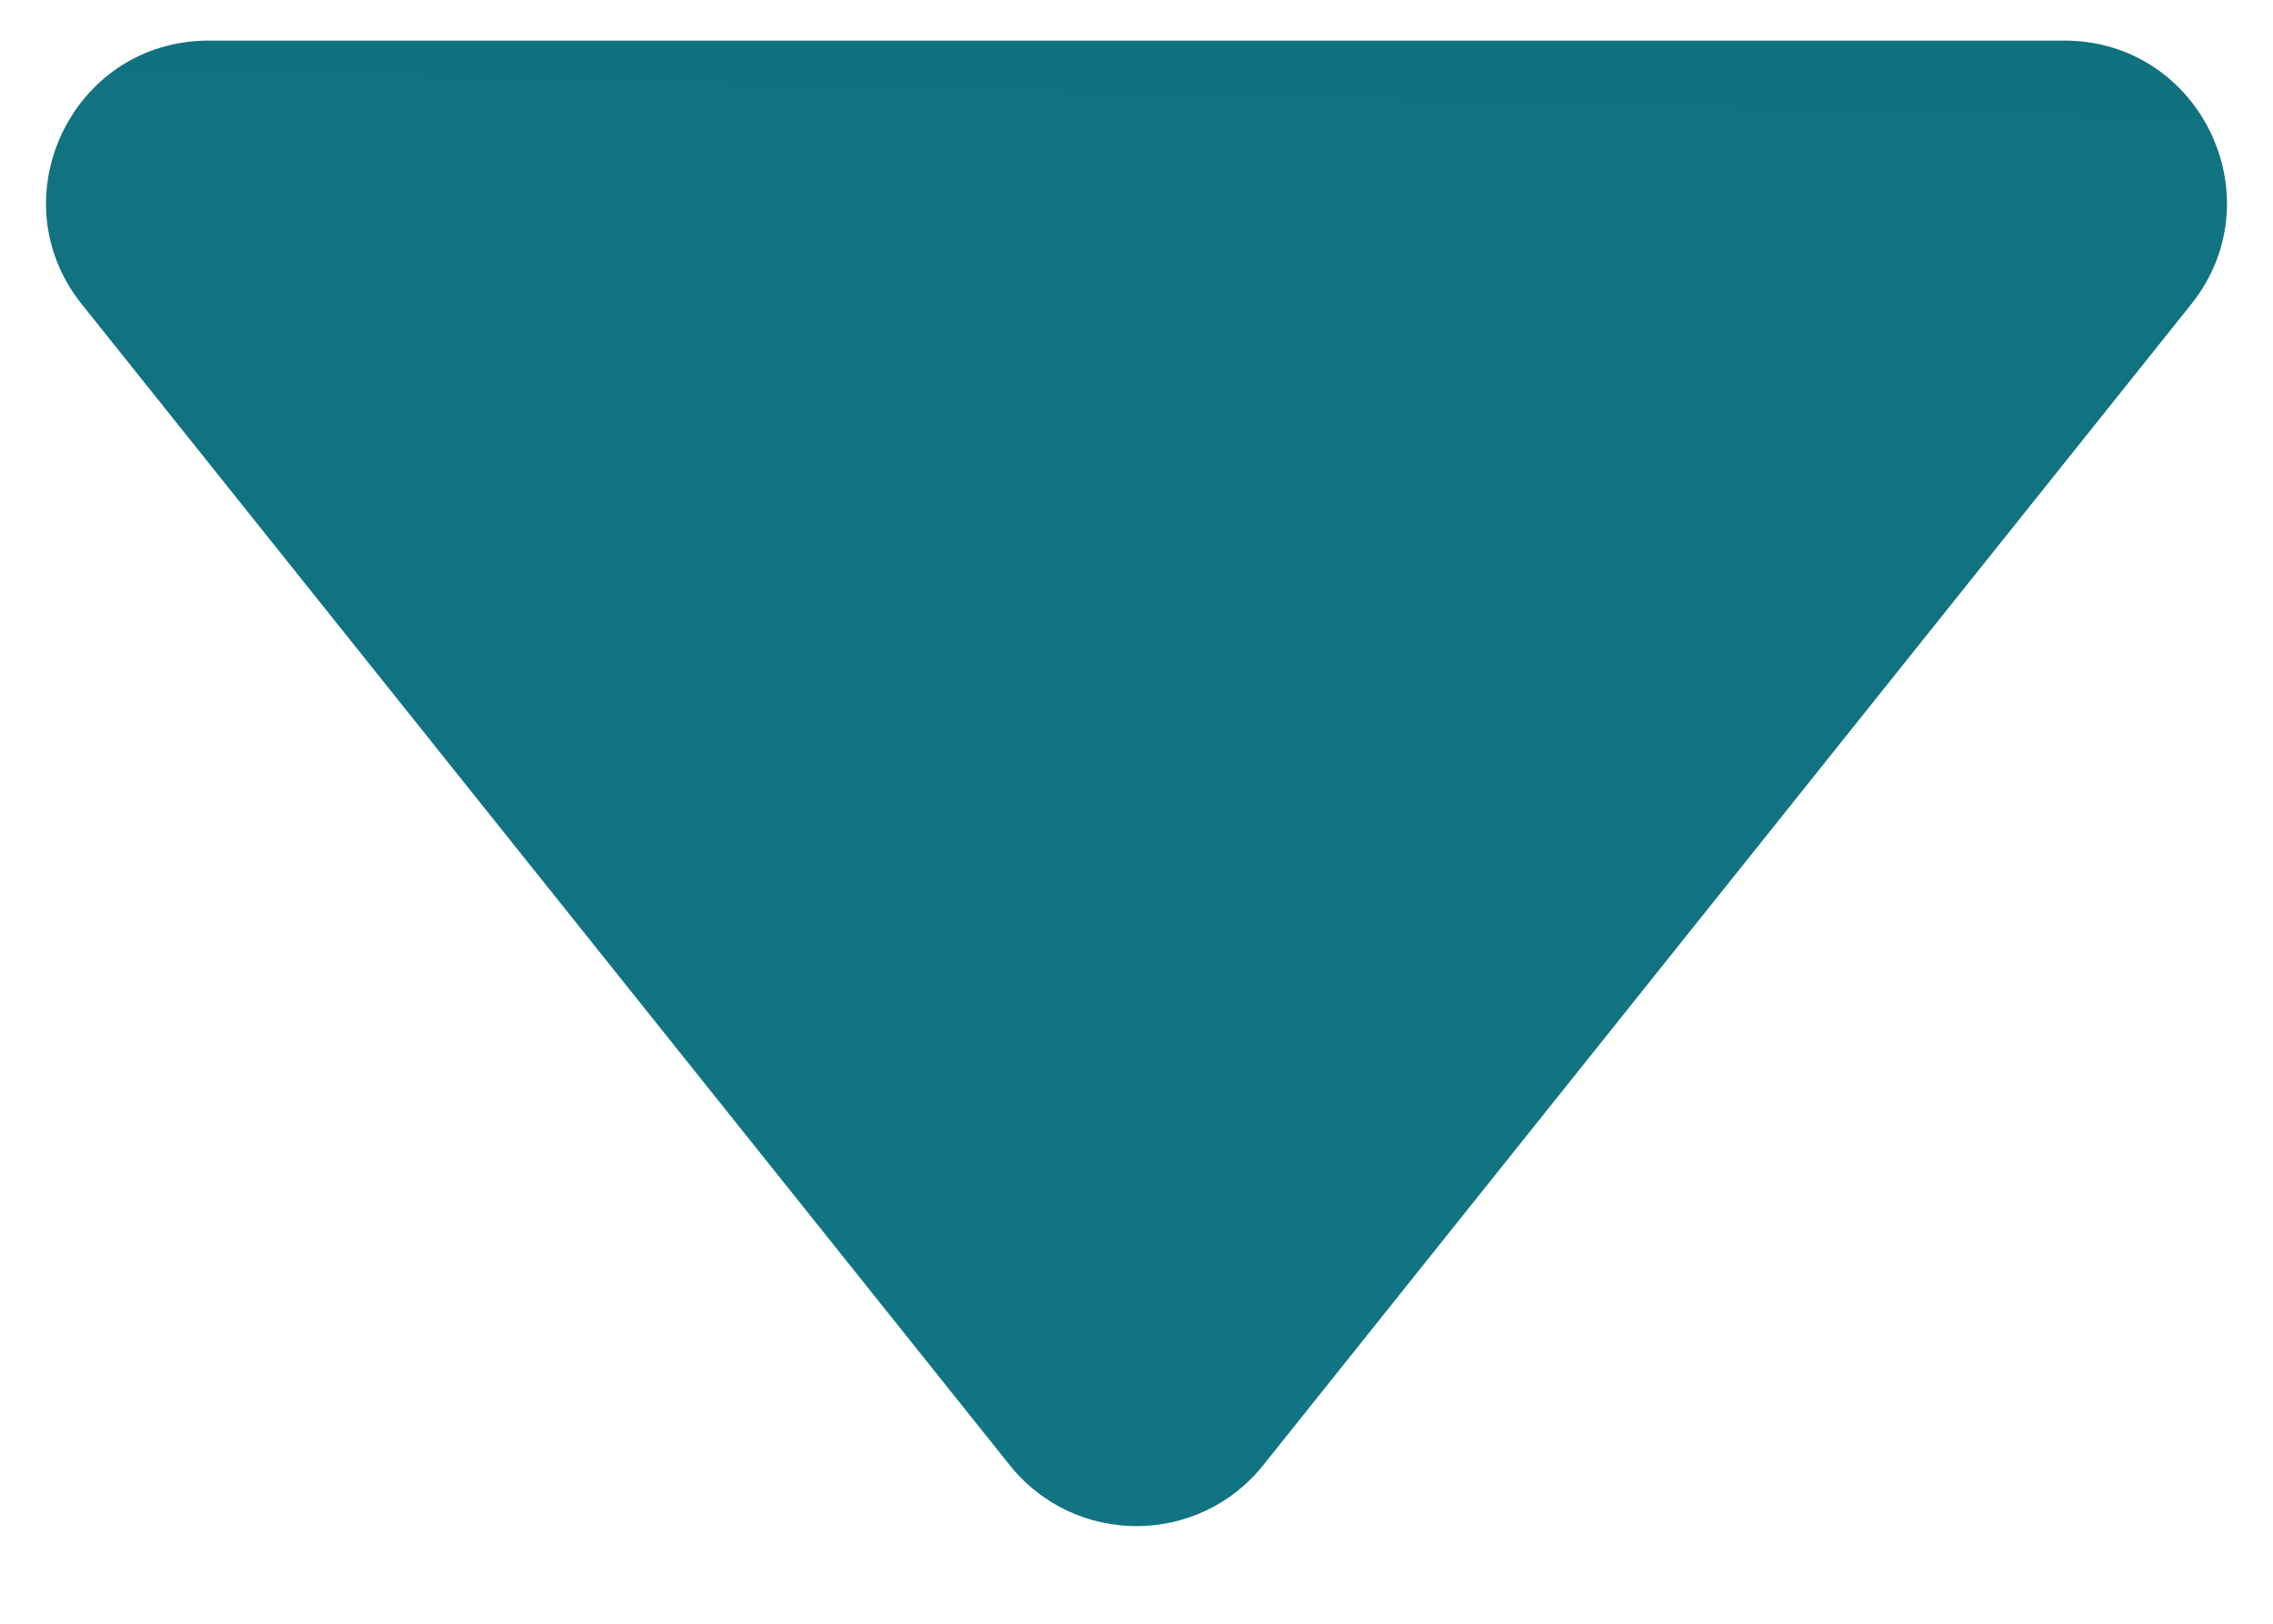
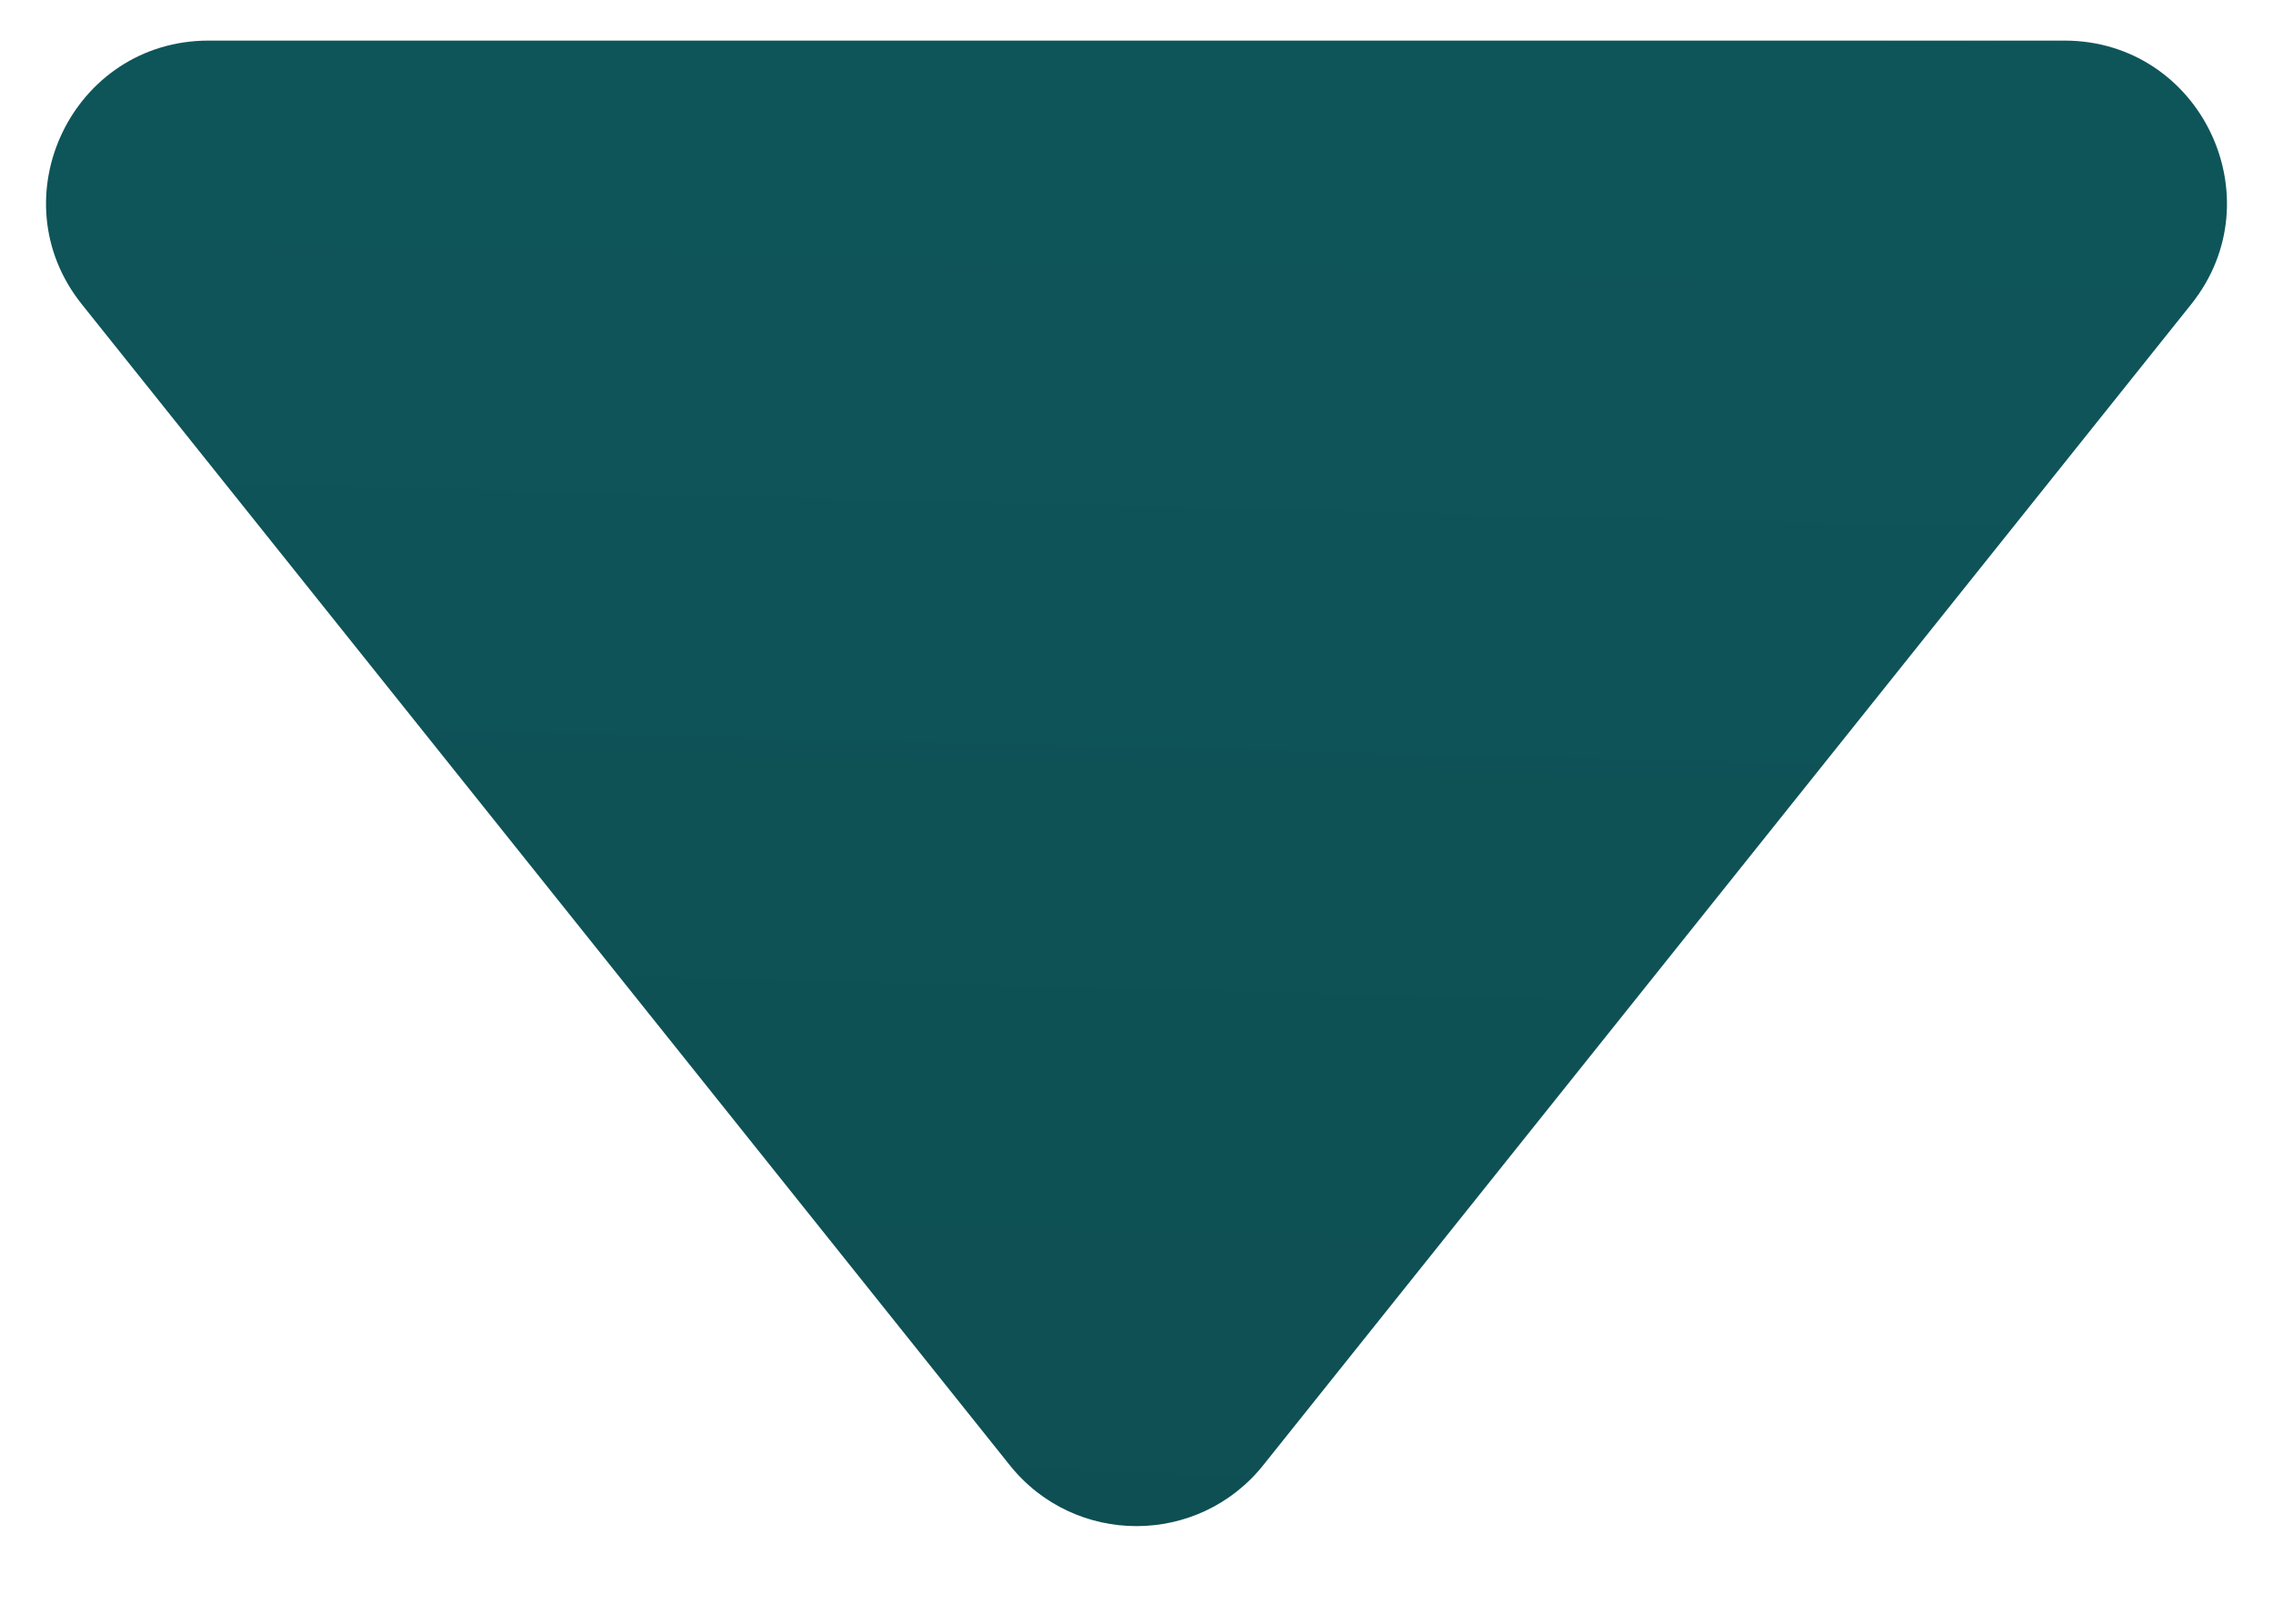
<svg xmlns="http://www.w3.org/2000/svg" width="14" height="10" viewBox="0 0 14 10" fill="none">
  <path id="Polygon 2" d="M6.219 9.023C6.619 9.524 7.381 9.524 7.781 9.023L13.496 1.874C14.019 1.22 13.553 0.25 12.715 0.25H1.285C0.447 0.25 -0.019 1.22 0.504 1.874L6.219 9.023Z" fill="url(#paint0_linear_141_1550)" />
  <defs>
    <linearGradient id="paint0_linear_141_1550" x1="14.02" y1="-147.771" x2="6.629" y2="157.523" gradientUnits="userSpaceOnUse">
      <stop stop-color="#0B4A52" />
      <stop offset="0.17" stop-color="#0E5A64" />
      <stop offset="0.38" stop-color="#106B76" />
-       <stop offset="0.57" stop-color="#127887" />
+       <stop offset="0.57" stop-color="#0D4444" />
      <stop offset="0.81" stop-color="#158593" />
      <stop offset="1" stop-color="#17929F" />
    </linearGradient>
  </defs>
</svg>
